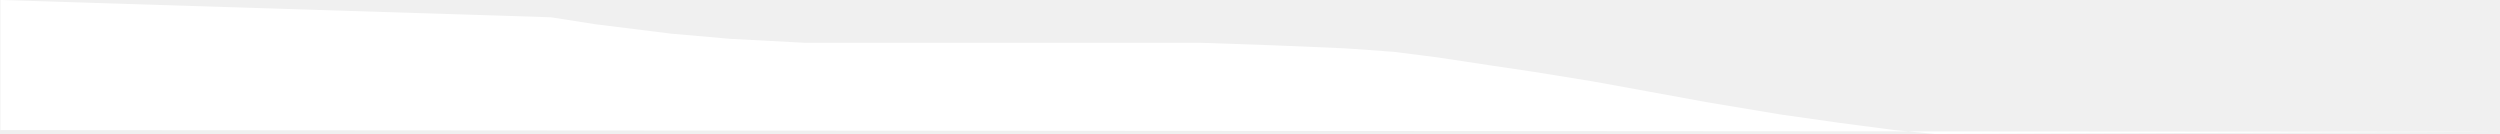
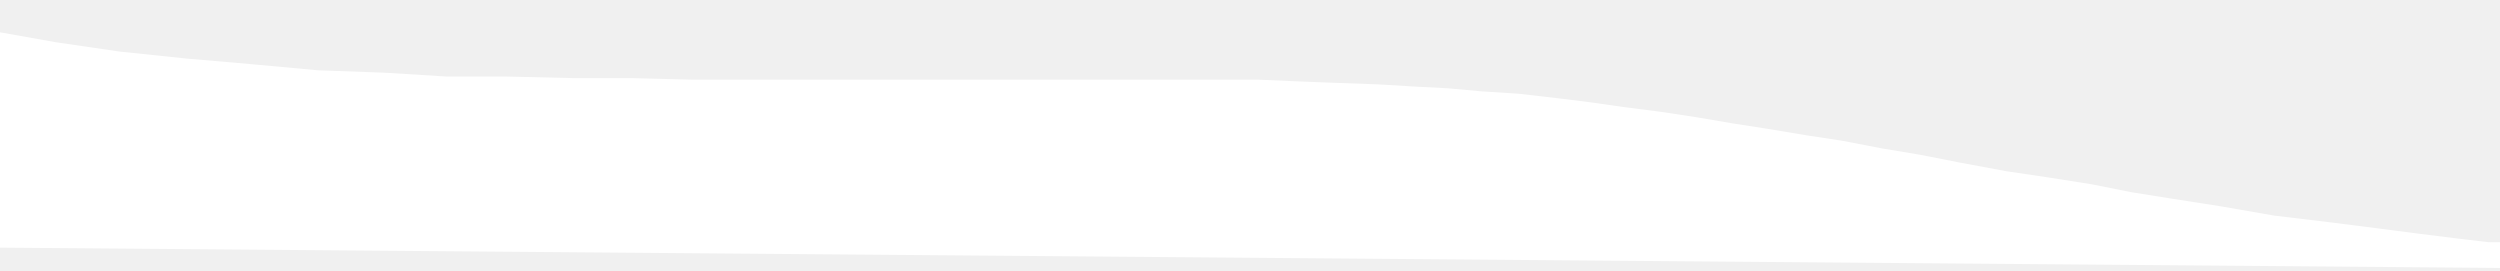
- <svg xmlns="http://www.w3.org/2000/svg" width="2893" height="155" viewBox="0 0 2893 155" fill="none">
-   <path d="M0.5 0L637.5 20L688.5 28L777 39L845.5 45L931 49.5H1020H1100H1180H1299H1388.5L1475 52.5L1557.5 56L1613 60L1664 66.5L1723.5 75.5L1774 83L1842 94L1908 106L1973.5 118L2060.5 132.5L2127.5 142L2192 150.5L2207.94 152.026L2893.5 152.5L2239 155L2207.94 152.026L0.5 150.5V0Z" fill="white" />
+ <svg xmlns="http://www.w3.org/2000/svg" width="1600" height="173" viewBox="0 0 1600 173" fill="none">
+   <path d="M-136 0.5H-183.5V157L1786.5 173V157H1768H1746L1716 156H1679.5H1654H1626L1600 155H1592.5L1571.5 152.5L1547.5 149.5L1520.5 146L1493 142.5L1455.5 138L1421 132L1389 127L1364 123L1339 118L1310.5 113.5L1283.5 109.5L1254 104L1228.5 99L1204.5 95L1178.5 90L1155.5 86.5L1131.5 82.5L1109 79L1085.5 75L1062.5 71.5L1039 68.5L1018 65.5L998 63L972 60L948.5 58.5L926.5 56.5L907 55.5L882 54L854 53L828.5 52L805.5 51H781H748.5H715H687H654H622H592H560H522.5H482.5H443.5L404.5 50H367L324.5 49H286L245.5 46.5L203.5 45L160 41L119.5 37.5L76.5 33L35.5 27L-1 20.5L-42.5 13.5L-85 6.5L-136 0.5Z" fill="white" />
</svg>
